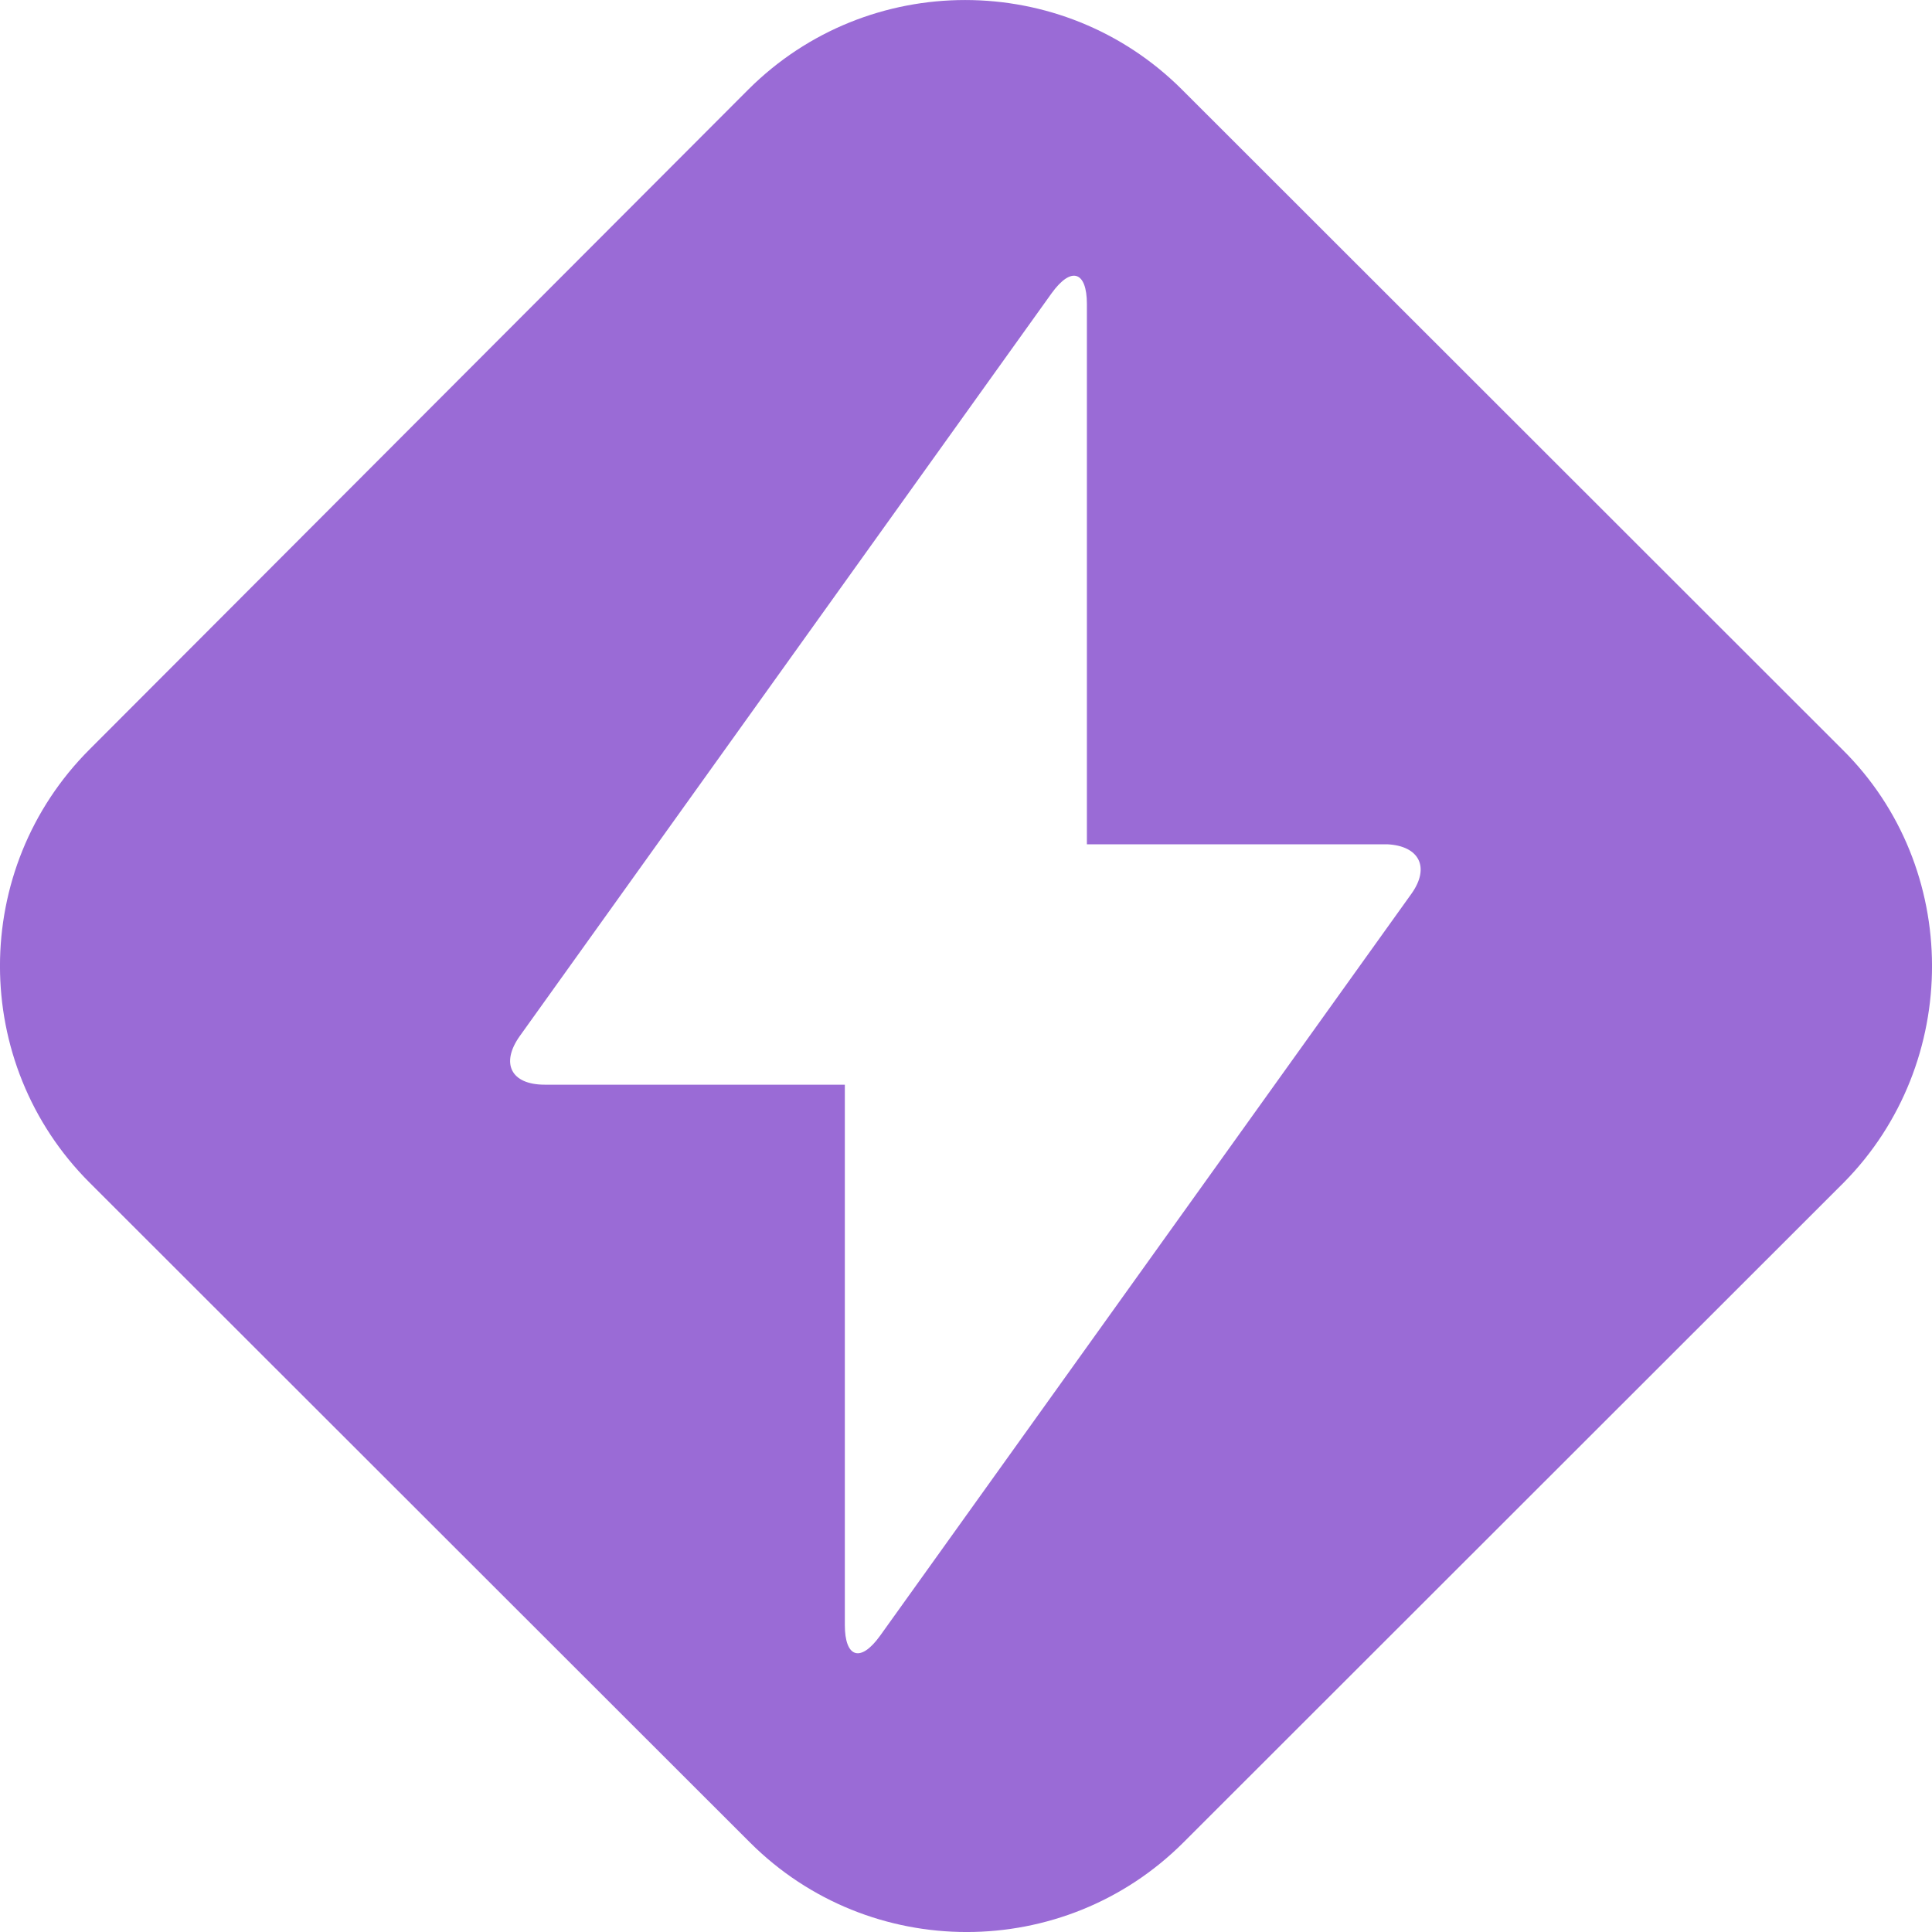
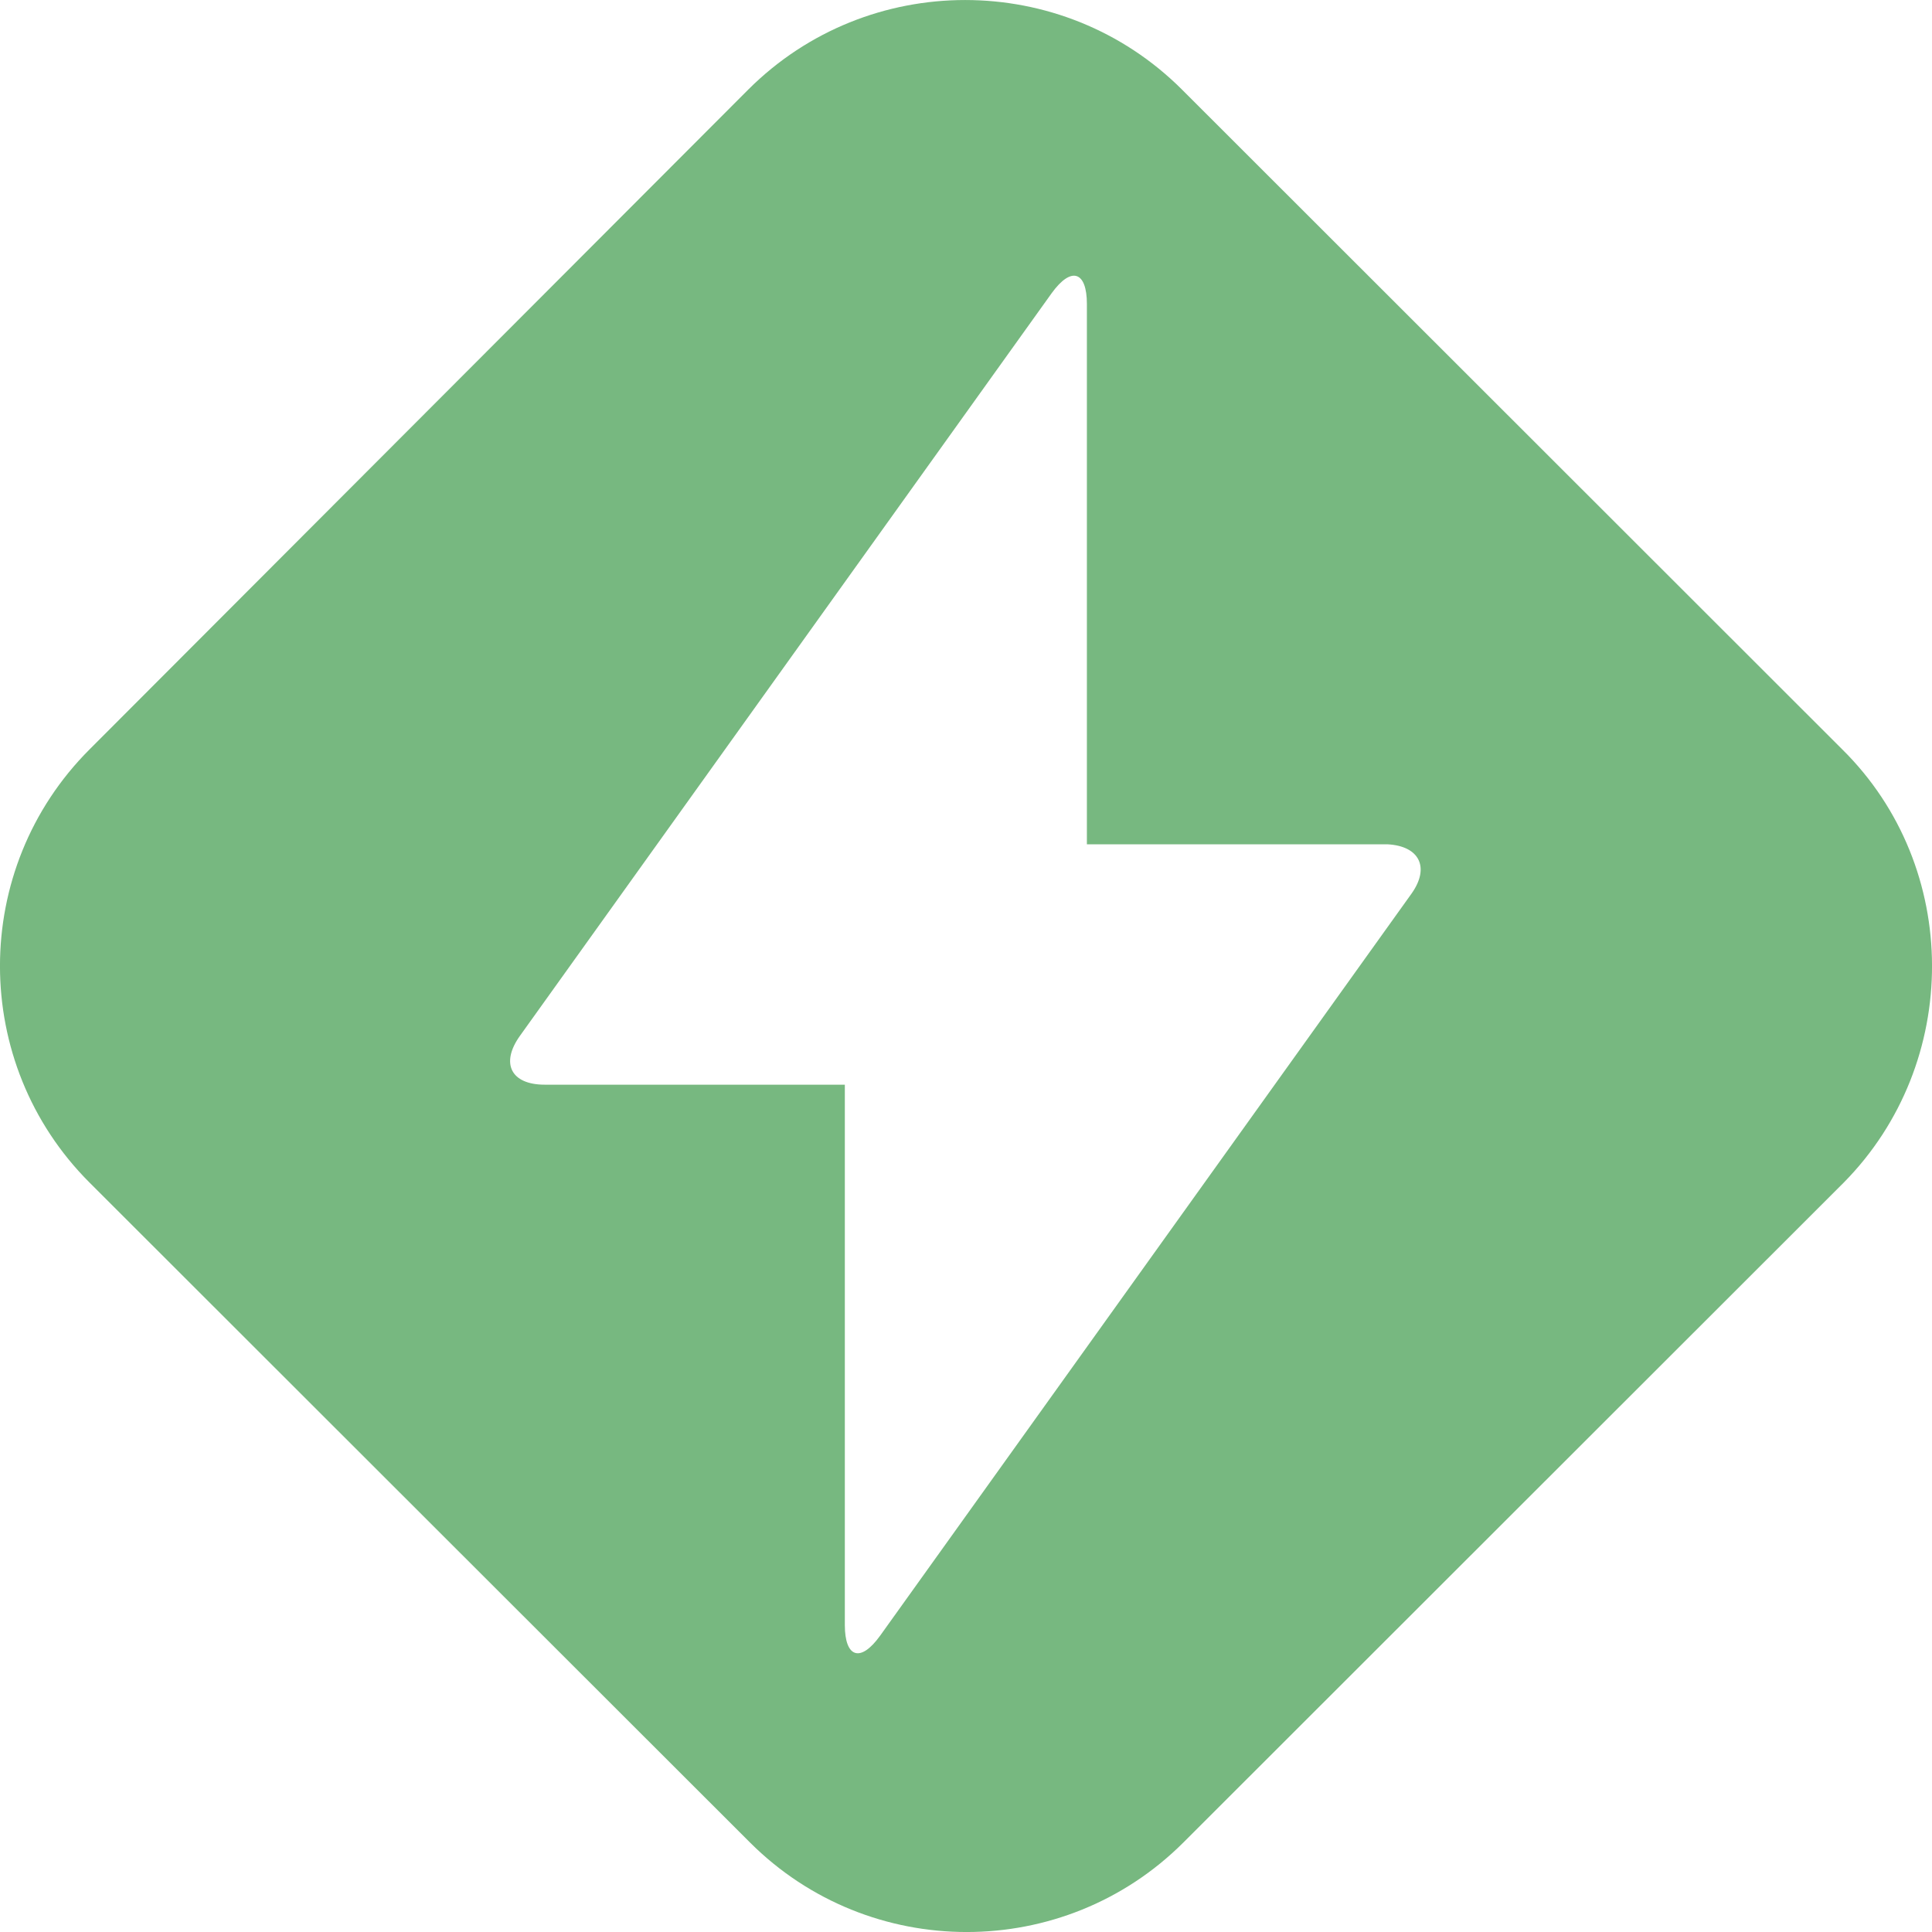
<svg xmlns="http://www.w3.org/2000/svg" width="21" height="21" viewBox="0 0 21 21" fill="none">
-   <path d="M20.024 8.145L12.847 0.973C11.548 -0.324 9.433 -0.324 8.134 0.973L0.974 8.145C-0.325 9.443 -0.325 11.557 0.974 12.855L8.151 20.026C9.45 21.325 11.565 21.325 12.864 20.026L20.04 12.855C21.323 11.557 21.323 9.427 20.024 8.145ZM15.345 9.71L9.566 17.78C9.35 18.08 9.183 18.013 9.183 17.664V11.79H5.92C5.553 11.79 5.437 11.557 5.653 11.257L11.431 3.187C11.648 2.887 11.814 2.954 11.814 3.303V9.177H15.078C15.428 9.194 15.544 9.427 15.345 9.71Z" fill="#9a6bd6" />
+   <path d="M20.024 8.145L12.847 0.973C11.548 -0.324 9.433 -0.324 8.134 0.973L0.974 8.145C-0.325 9.443 -0.325 11.557 0.974 12.855L8.151 20.026C9.45 21.325 11.565 21.325 12.864 20.026L20.04 12.855C21.323 11.557 21.323 9.427 20.024 8.145ZM15.345 9.71L9.566 17.78C9.35 18.08 9.183 18.013 9.183 17.664V11.79H5.92C5.553 11.79 5.437 11.557 5.653 11.257L11.431 3.187C11.648 2.887 11.814 2.954 11.814 3.303V9.177H15.078C15.428 9.194 15.544 9.427 15.345 9.71Z" fill="#77b880" />
</svg>
